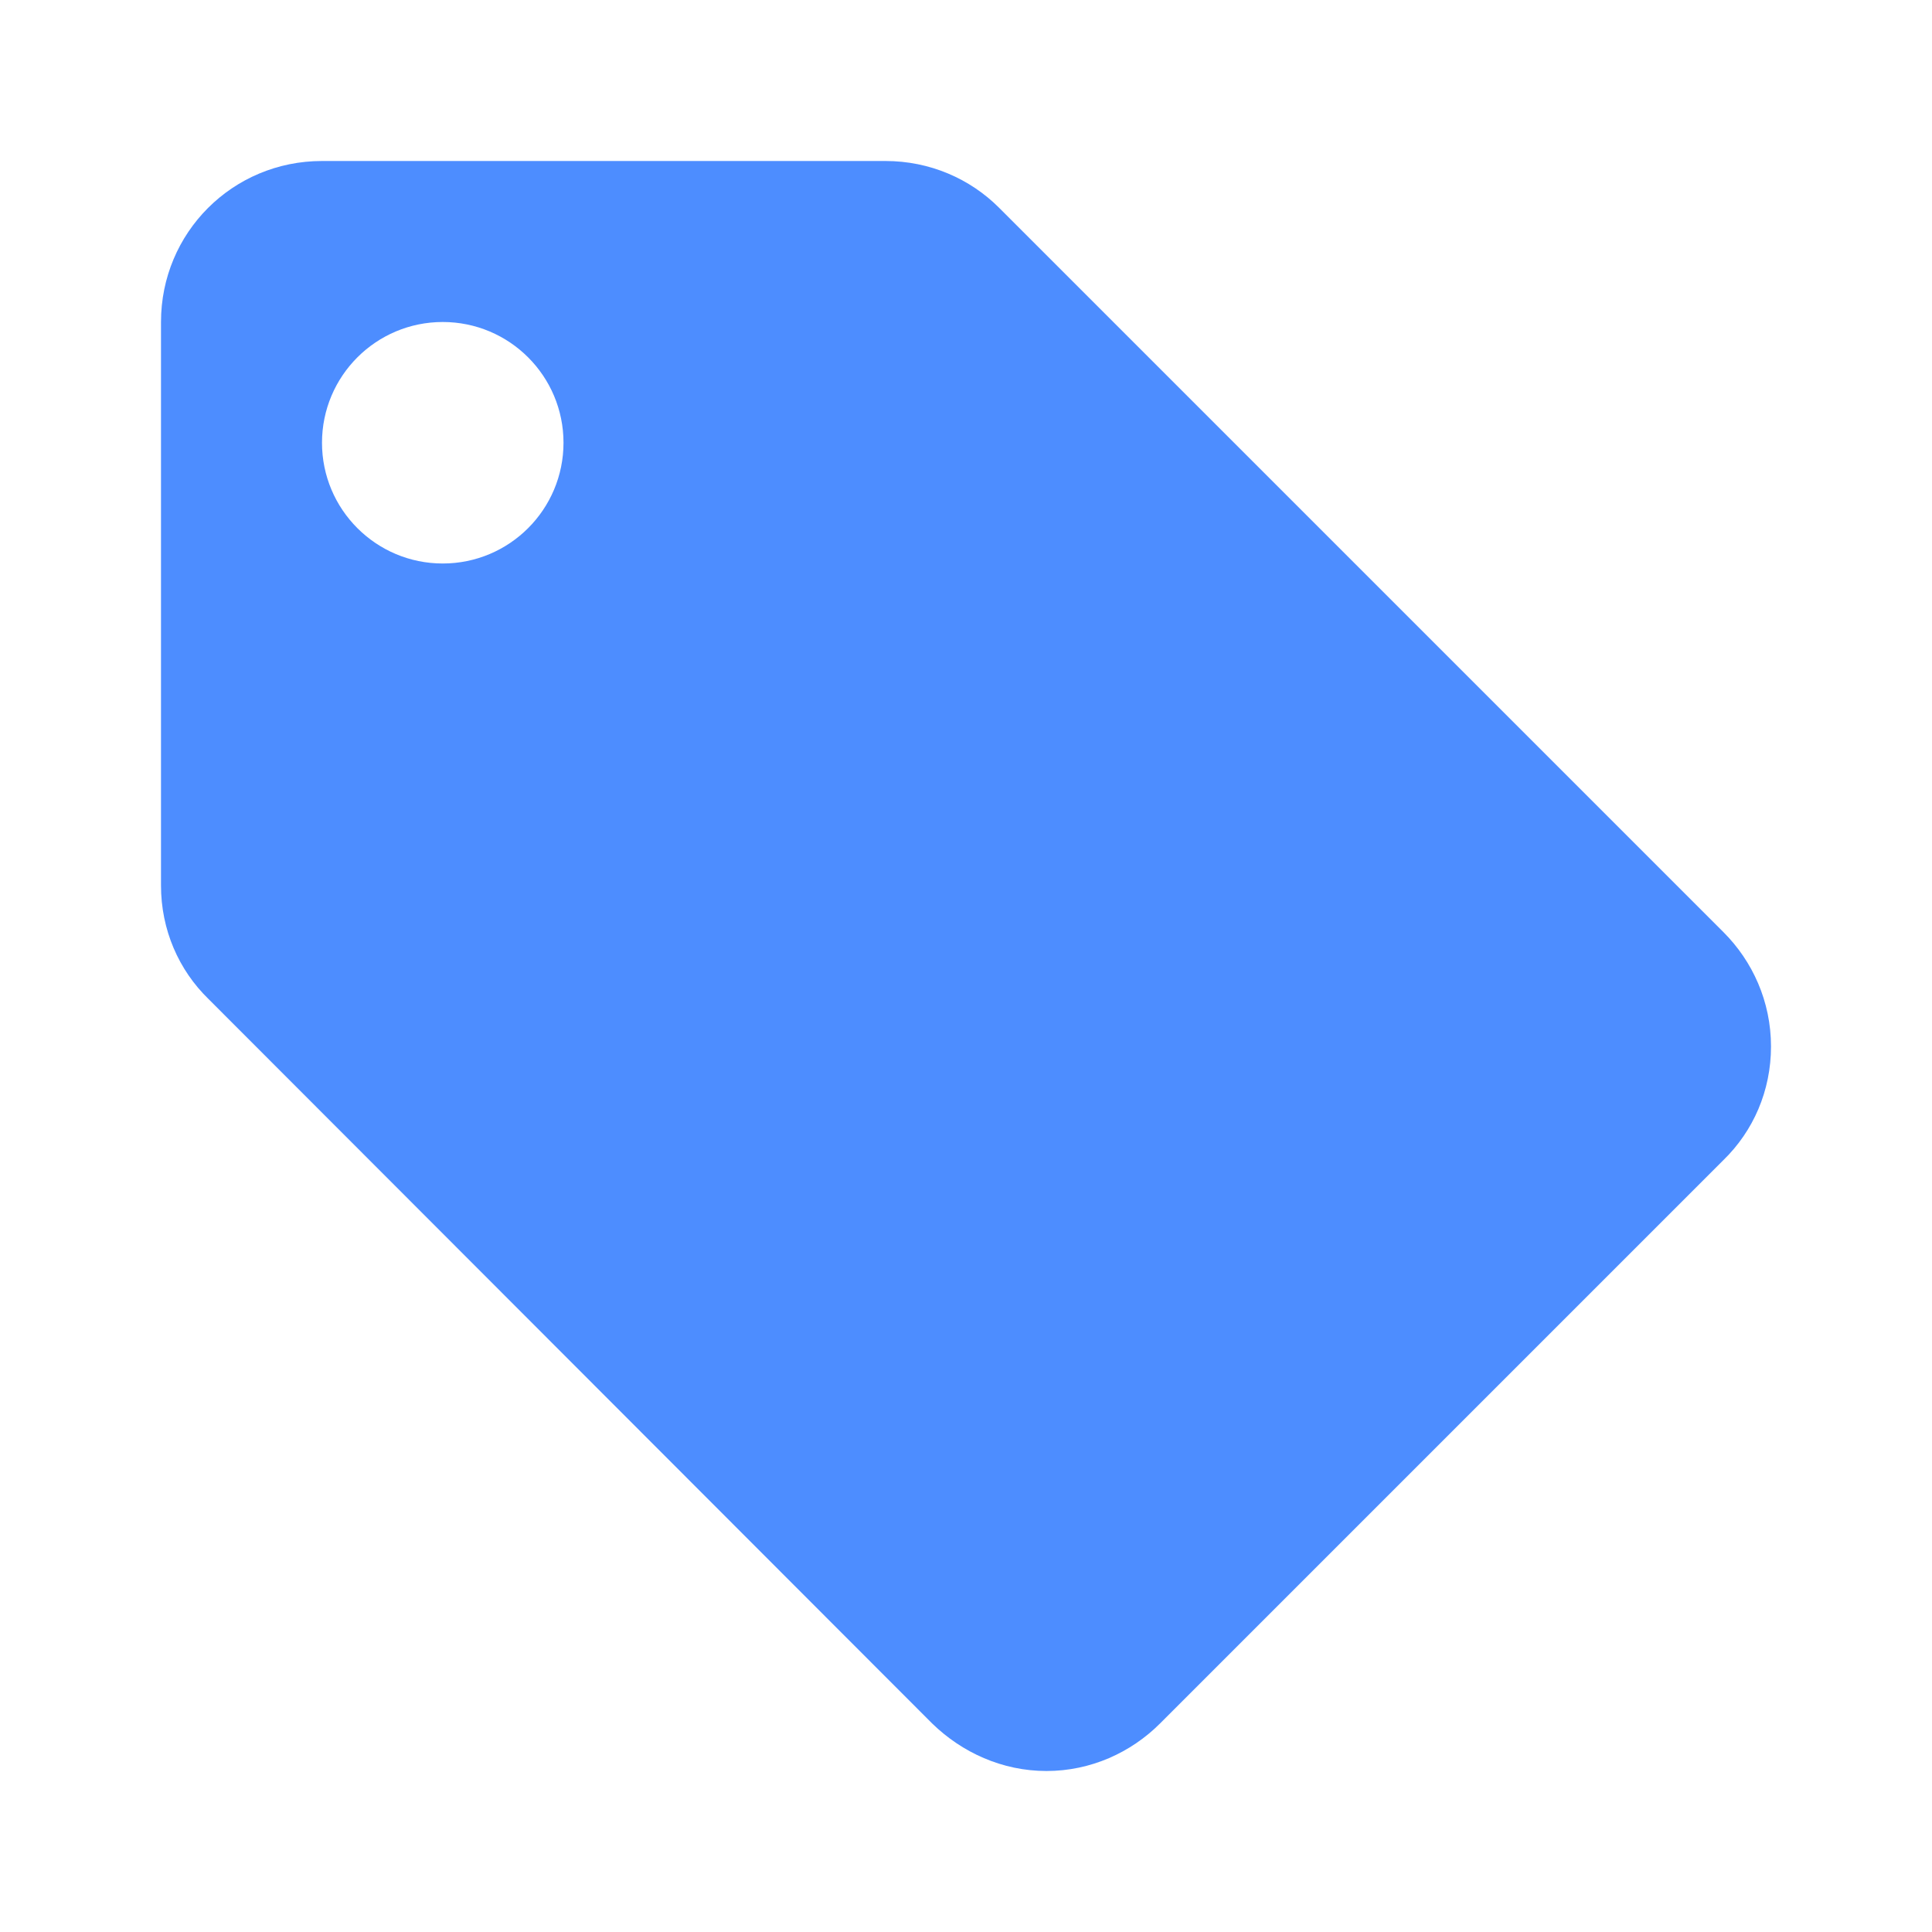
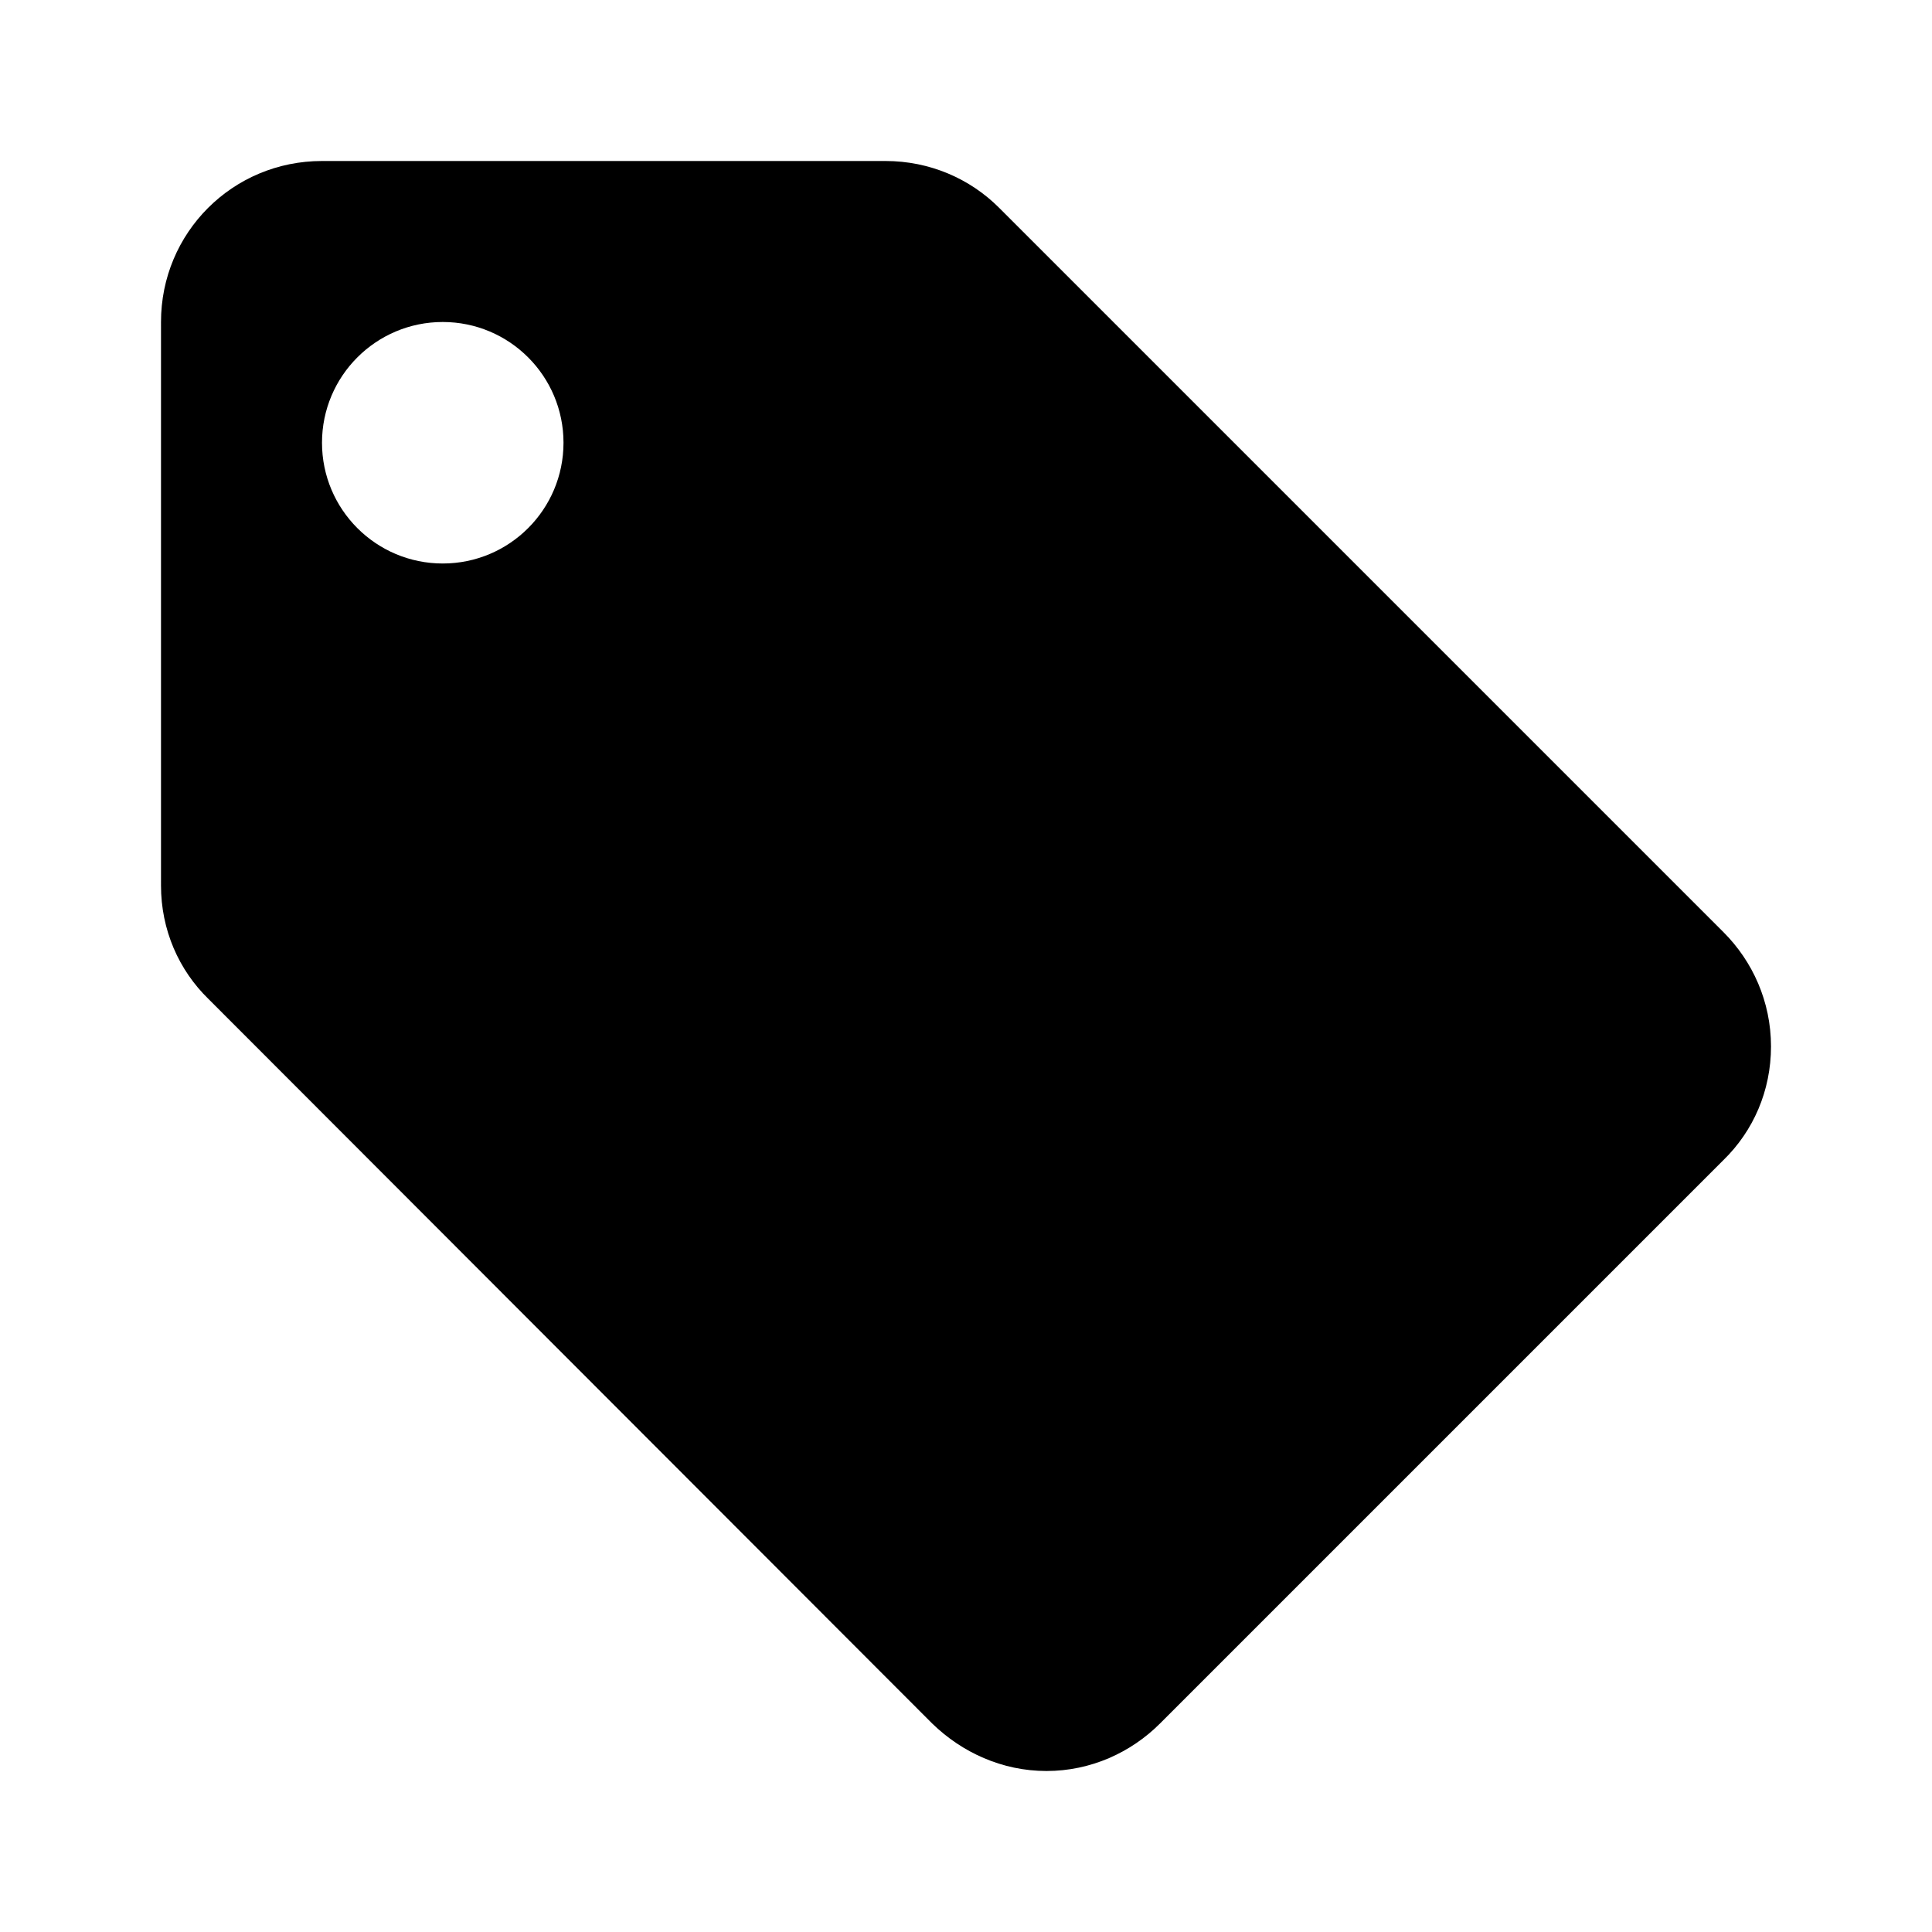
<svg xmlns="http://www.w3.org/2000/svg" viewBox="0 0 24 24">
-   <path fill="#4d8dff" d="M5.5 7A1.5 1.5 0 0 1 4 5.5A1.5 1.5 0 0 1 5.5 4A1.5 1.5 0 0 1 7 5.5A1.5 1.5 0 0 1 5.5 7m15.91 4.58l-9-9C12.05 2.22 11.55 2 11 2H4c-1.11 0-2 .89-2 2v7c0 .55.22 1.05.59 1.41l8.99 9c.37.36.87.59 1.42.59s1.05-.23 1.41-.59l7-7c.37-.36.59-.86.59-1.41c0-.56-.23-1.06-.59-1.42" />
+   <path d="M5.5 7A1.5 1.5 0 0 1 4 5.5A1.5 1.5 0 0 1 5.5 4A1.5 1.5 0 0 1 7 5.5A1.5 1.5 0 0 1 5.5 7m15.91 4.58l-9-9C12.05 2.22 11.55 2 11 2H4c-1.11 0-2 .89-2 2v7c0 .55.22 1.05.59 1.41l8.99 9c.37.36.87.59 1.42.59s1.05-.23 1.41-.59l7-7c.37-.36.59-.86.59-1.41c0-.56-.23-1.06-.59-1.42" />
</svg>
